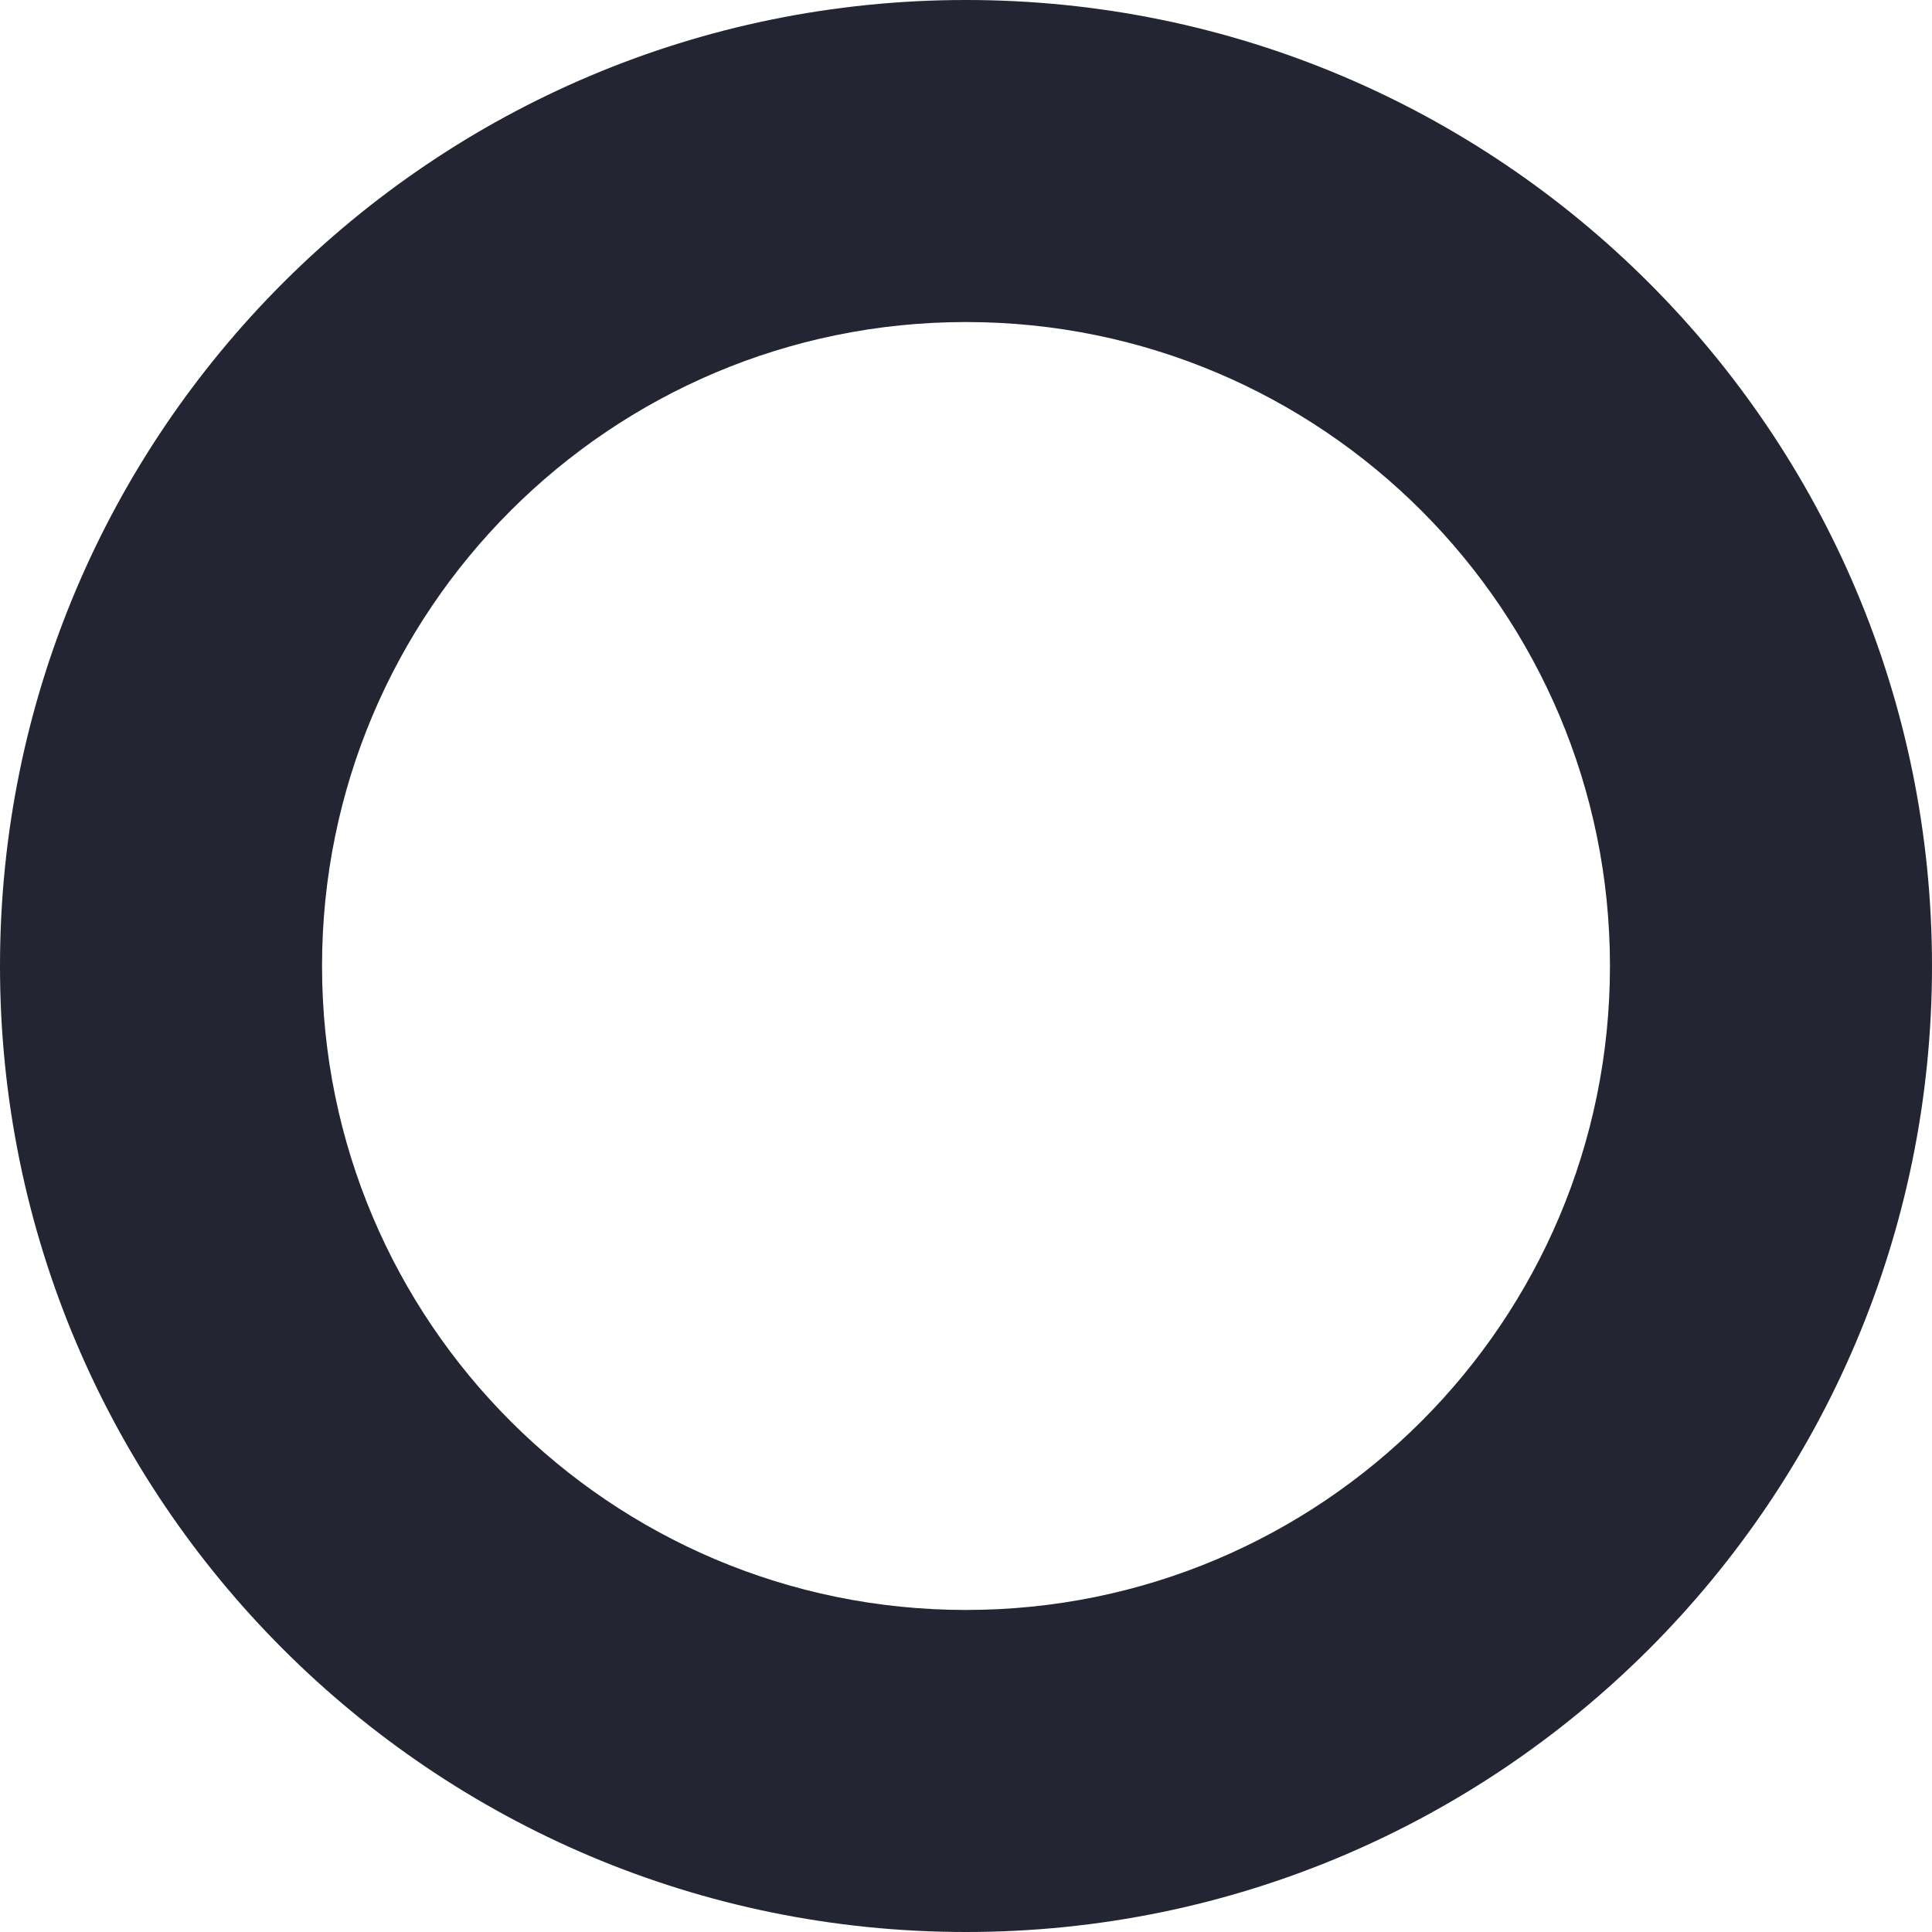
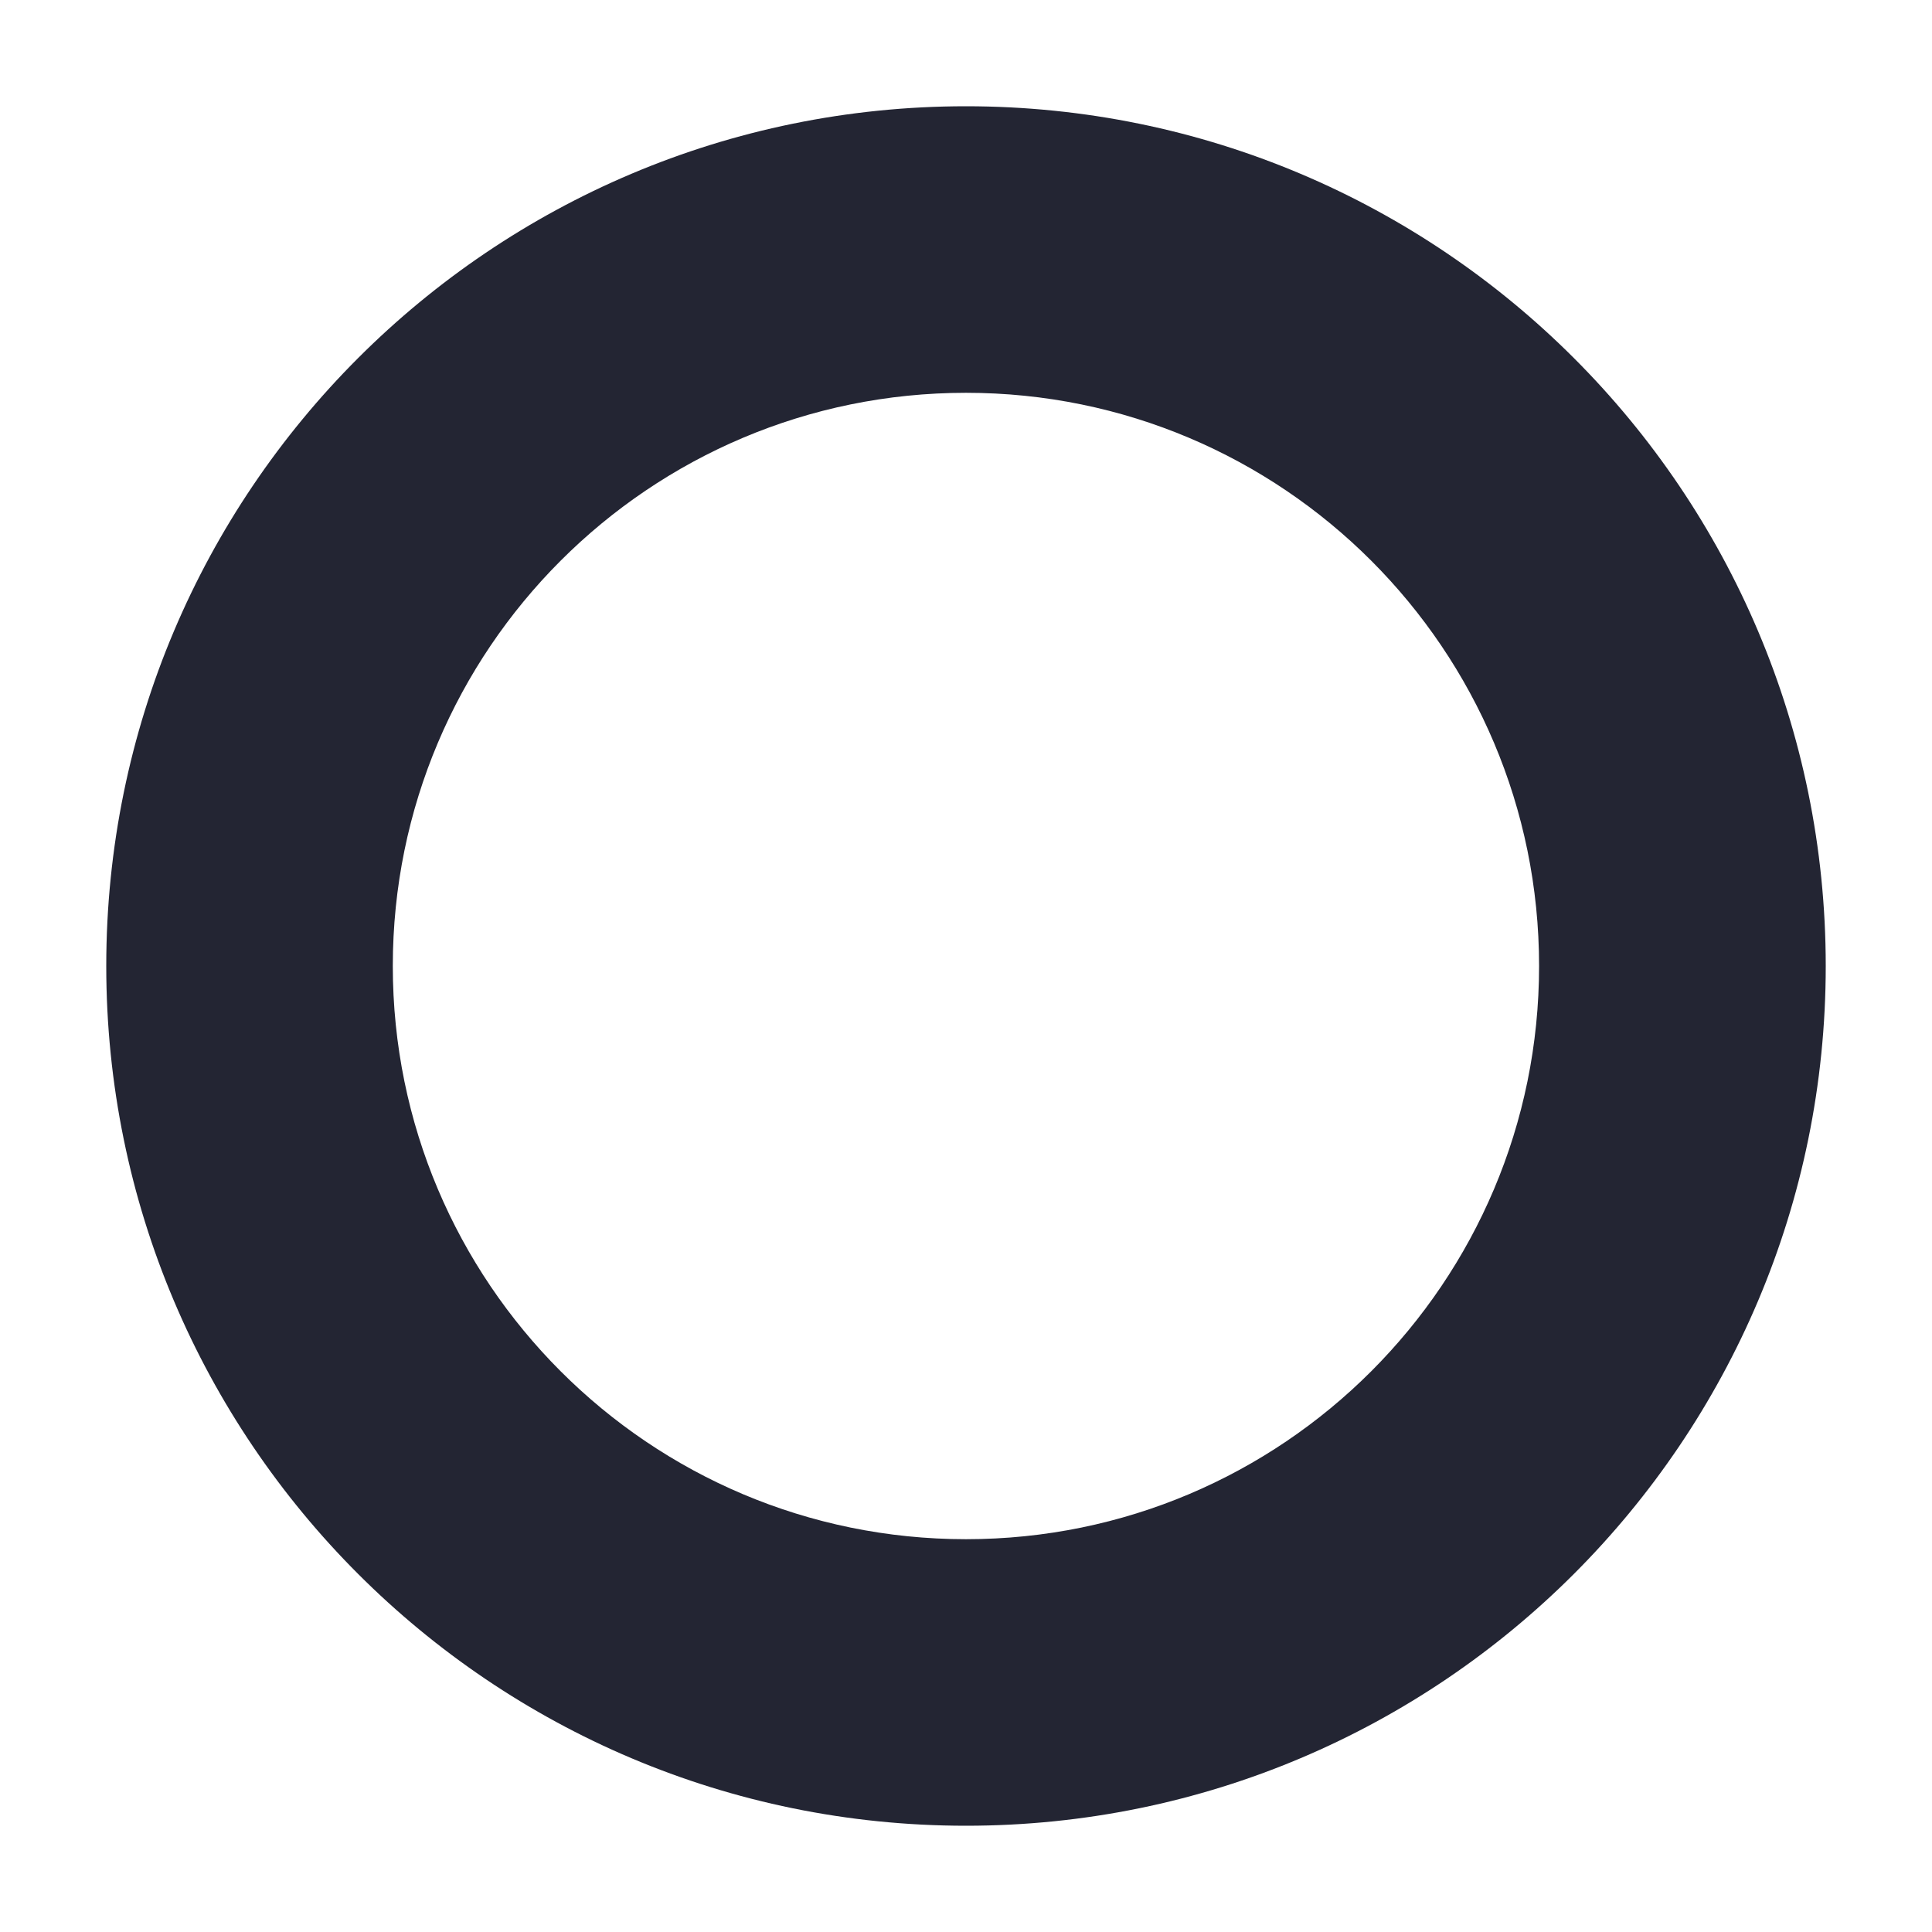
<svg xmlns="http://www.w3.org/2000/svg" width="16" height="16" viewBox="0 0 16 16" fill="none">
-   <path fill-rule="evenodd" clip-rule="evenodd" d="M8 13.333C10.946 13.333 13.333 10.945 13.333 8C13.333 5.054 10.946 2.667 8 2.667C5.055 2.667 2.667 5.054 2.667 8C2.667 10.945 5.055 13.333 8 13.333ZM16 8C16 12.418 12.418 16 8 16C3.582 16 0 12.418 0 8C0 3.582 3.582 -6.10352e-05 8 -6.10352e-05C12.418 -6.10352e-05 16 3.582 16 8Z" fill="#232533" />
+   <path fill-rule="evenodd" clip-rule="evenodd" d="M8 12.747C10.621 12.747 12.746 10.621 12.746 8C12.746 5.378 10.621 3.253 8 3.253C5.378 3.253 3.253 5.378 3.253 8C3.253 10.621 5.378 12.747 8 12.747ZM15.12 8C15.12 11.932 11.932 15.12 8 15.12C4.068 15.12 0.88 11.932 0.88 8C0.88 4.068 4.068 0.88 8 0.88C11.932 0.88 15.12 4.068 15.12 8Z" fill="#232533" />
</svg>
